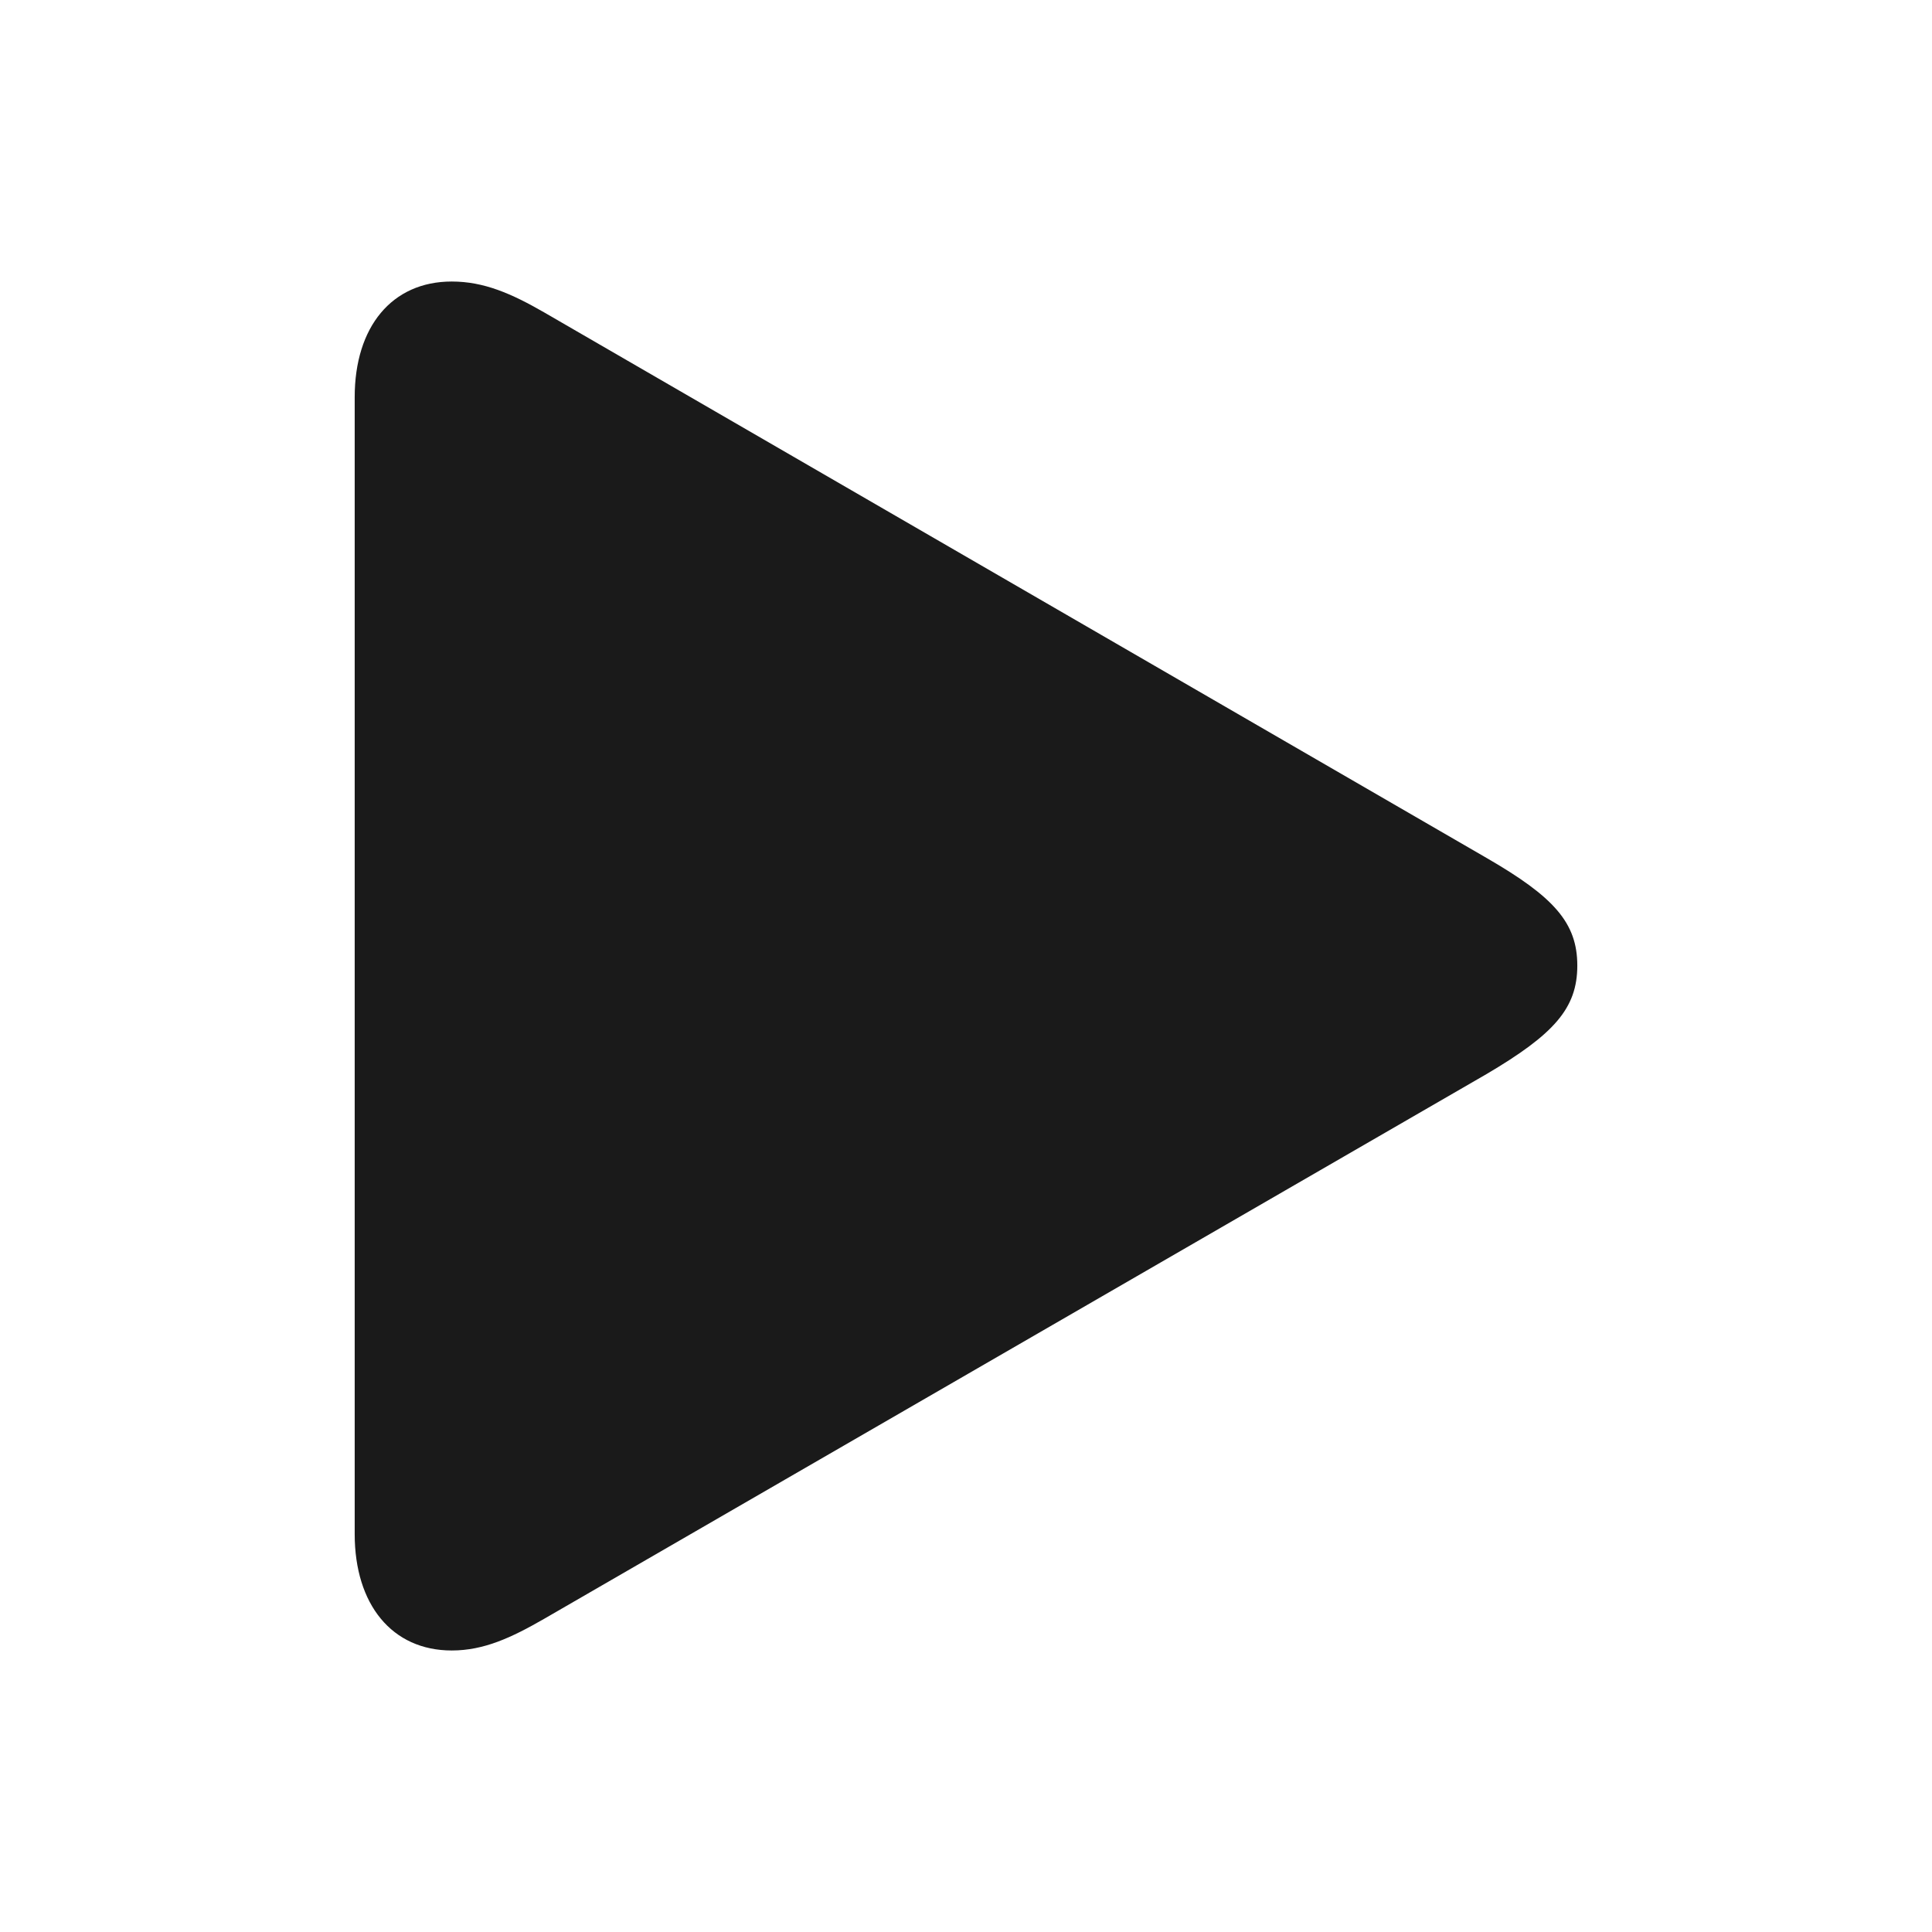
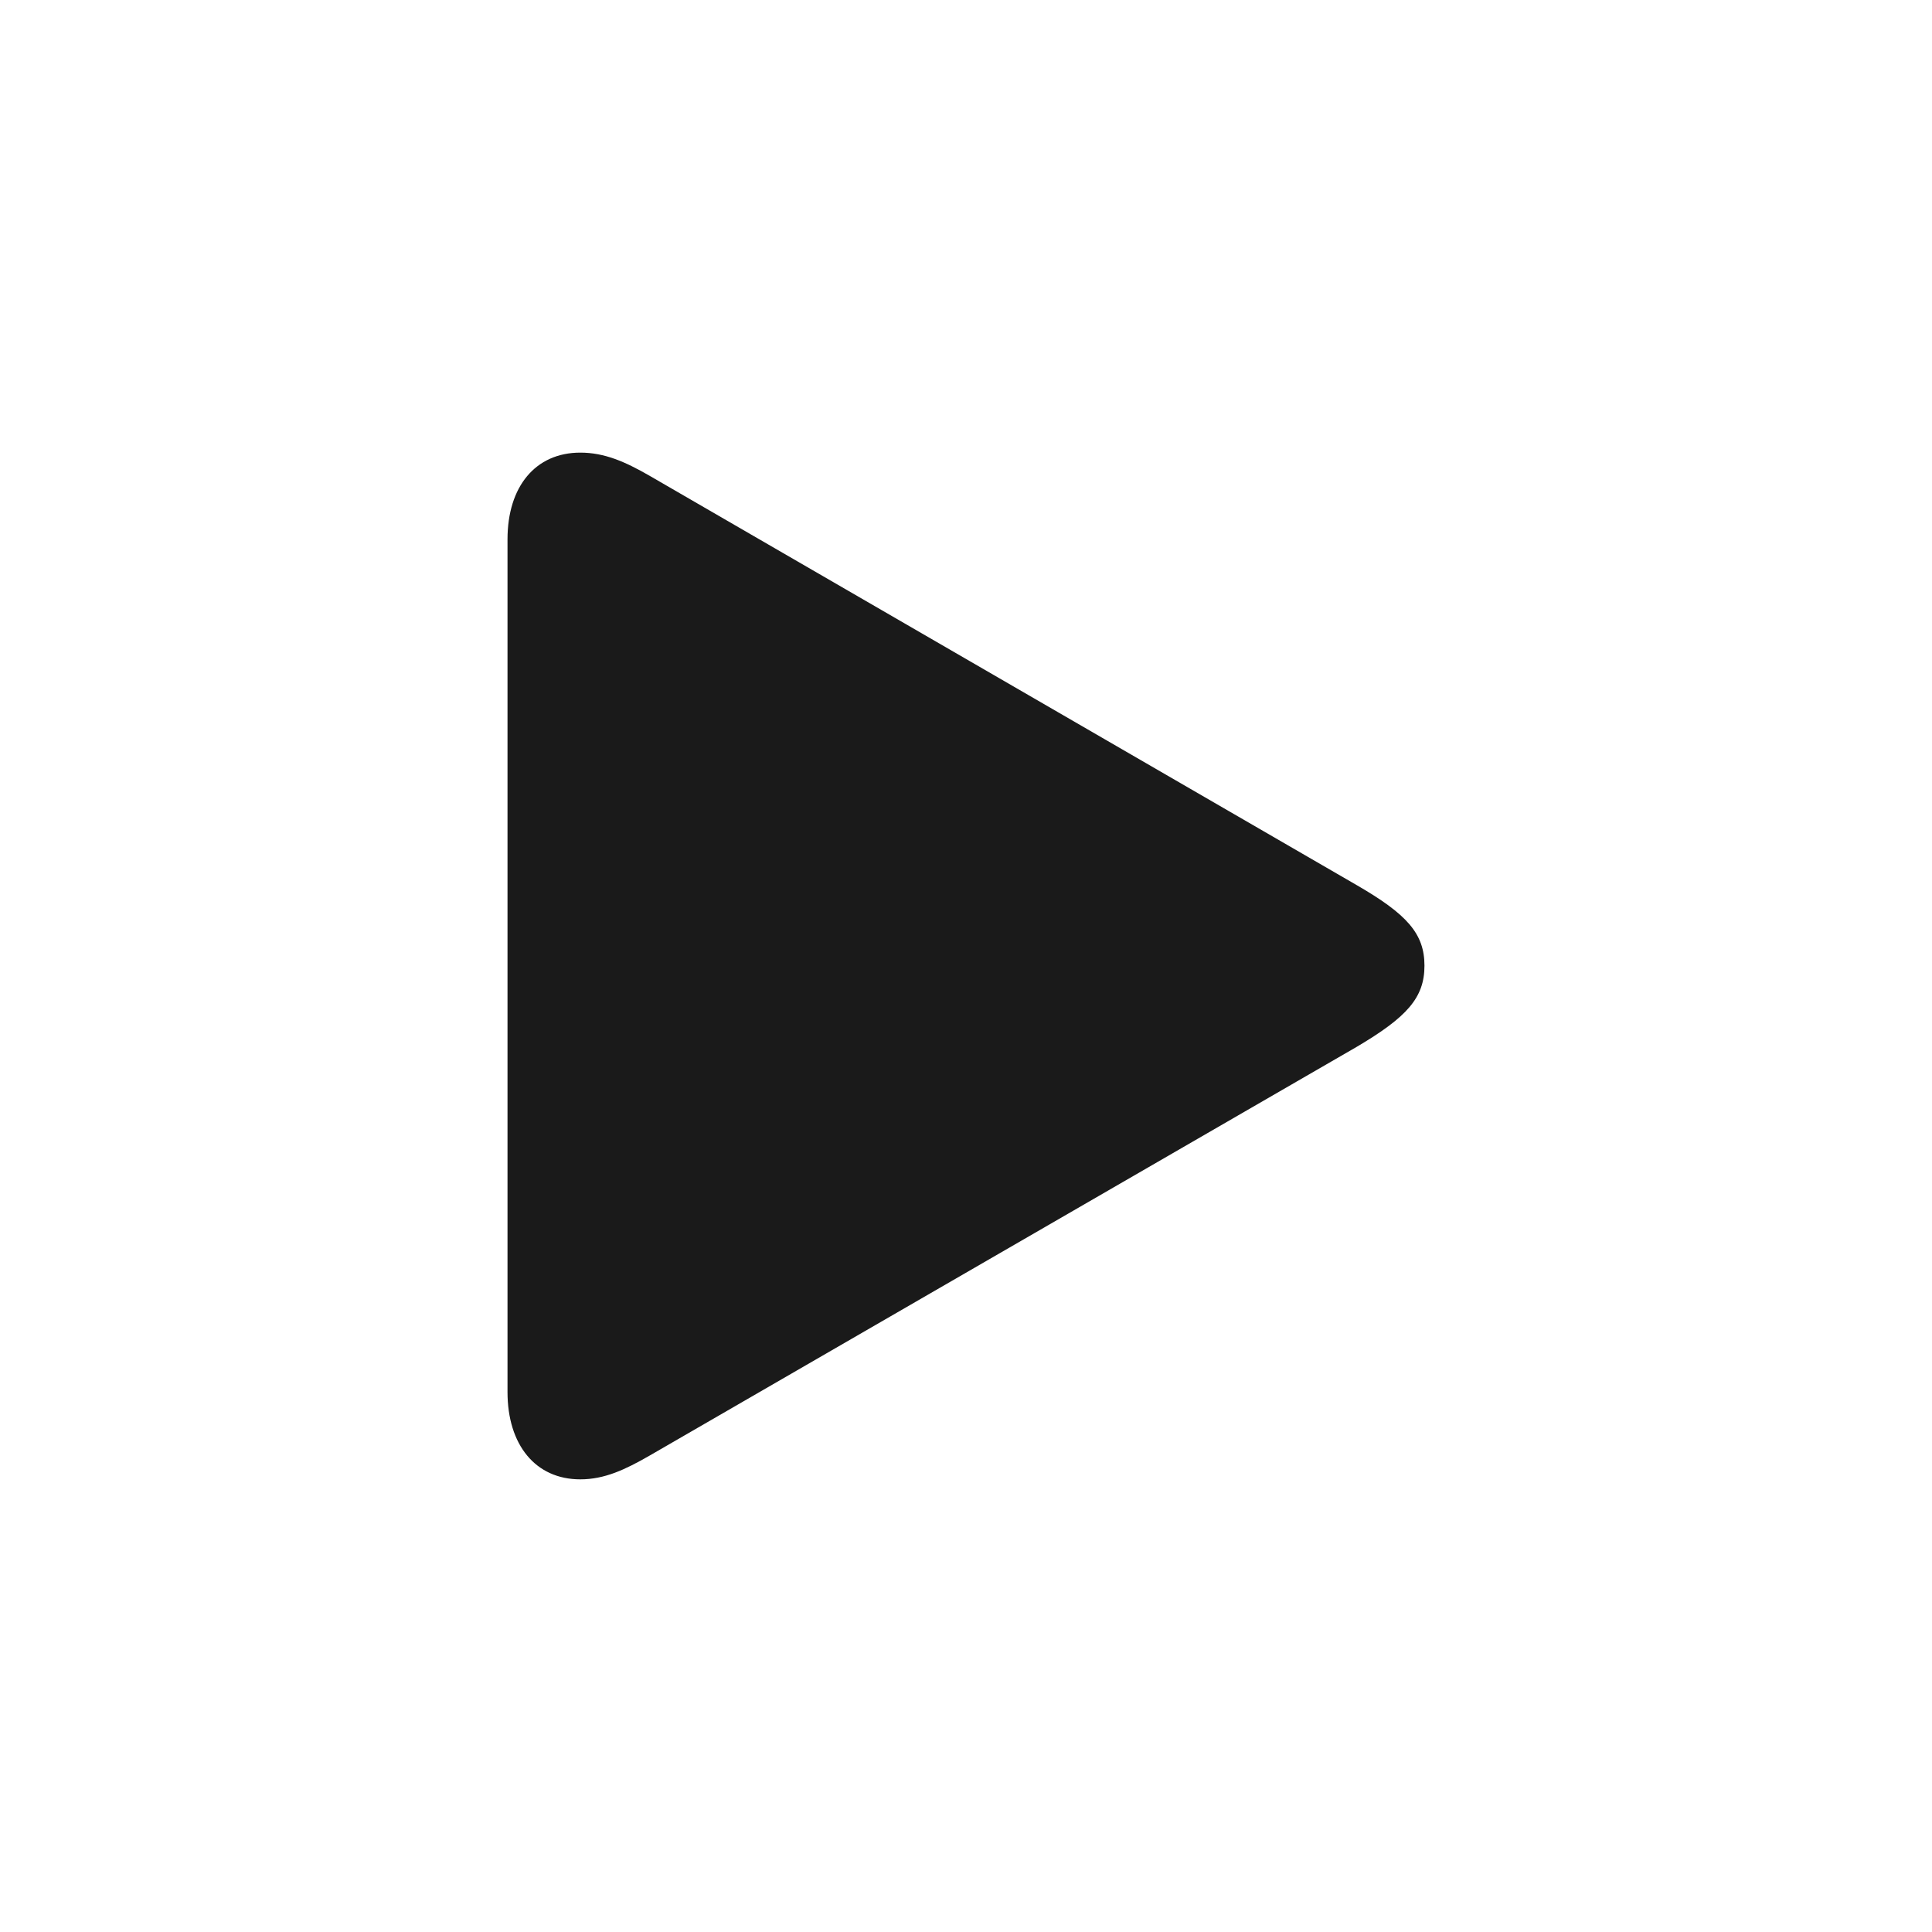
- <svg xmlns="http://www.w3.org/2000/svg" width="16" height="16" viewBox="0 0 56 56">
+ <svg xmlns="http://www.w3.org/2000/svg" width="16" height="16" viewBox="-9.333 -9.333 74.667 74.667">
  <path fill="#1a1a1a" d="M 13.094 47.84 C 14.031 47.84 14.828 47.465 15.766 46.926 L 43.094 31.129 C 45.039 29.98 45.719 29.23 45.719 27.988 C 45.719 26.746 45.039 25.996 43.094 24.871 L 15.766 9.051 C 14.828 8.512 14.031 8.16 13.094 8.16 C 11.359 8.16 10.281 9.473 10.281 11.512 L 10.281 44.465 C 10.281 46.504 11.359 47.84 13.094 47.84 Z" />
</svg>
